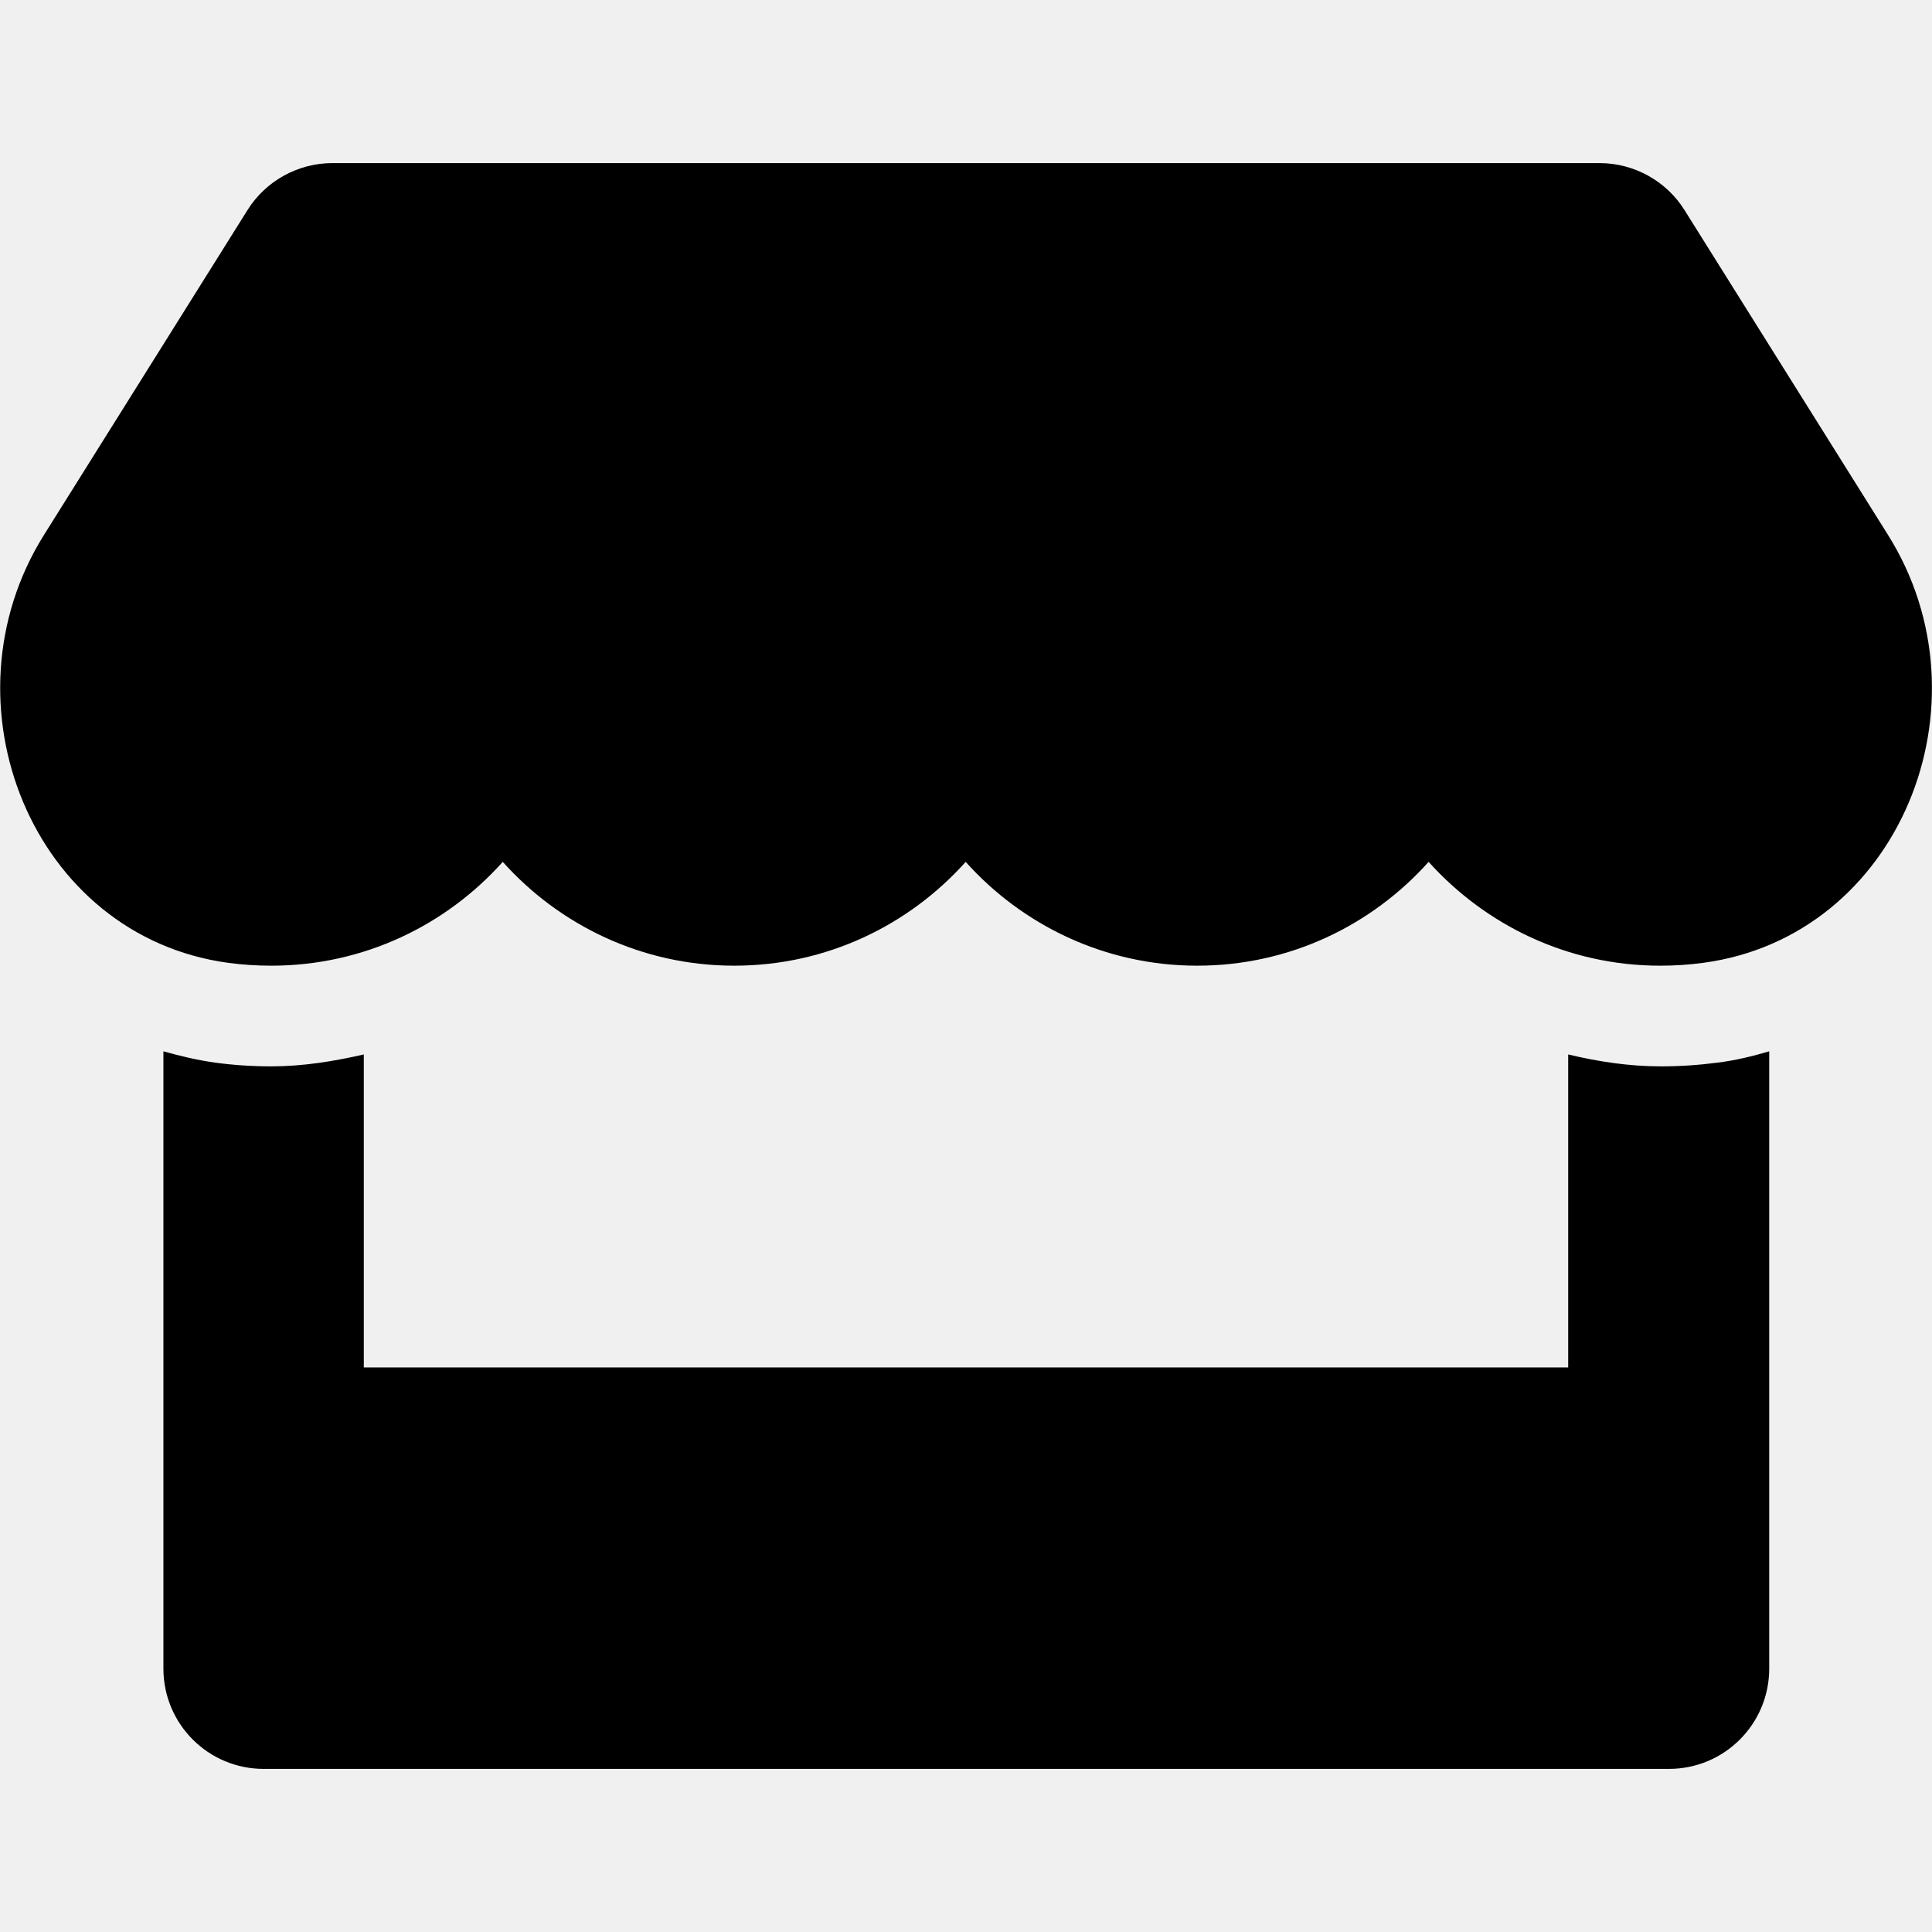
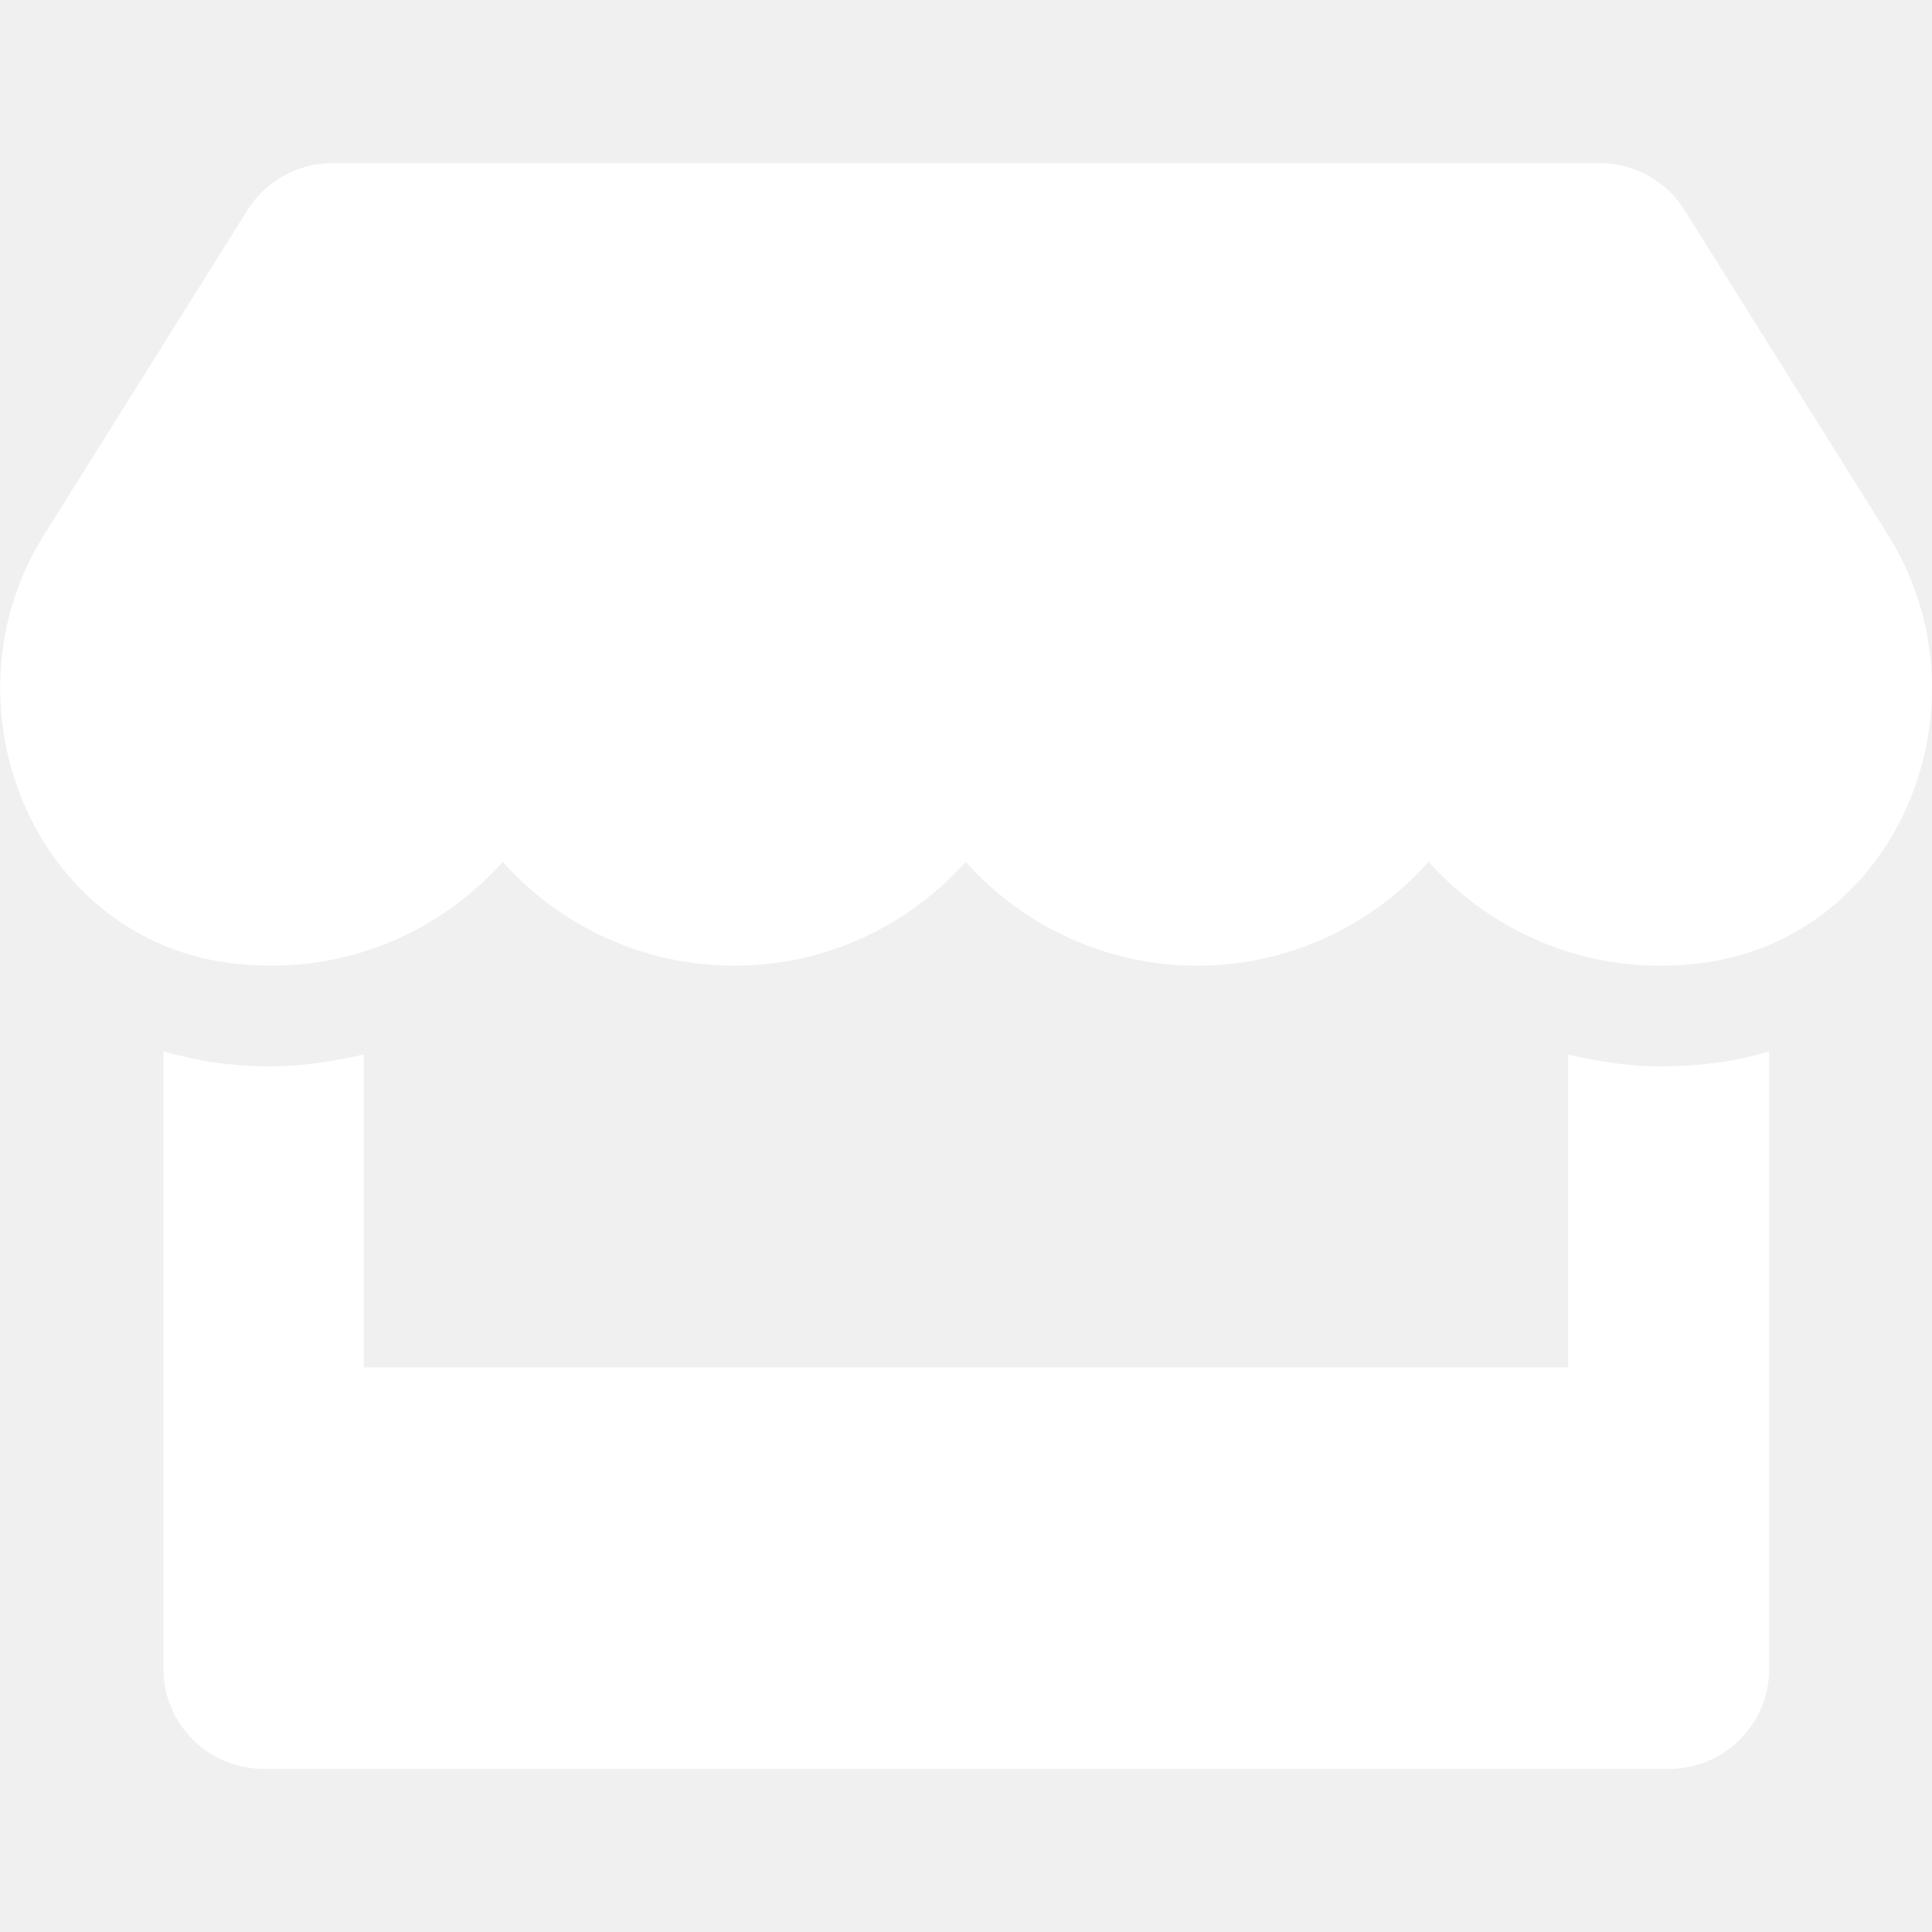
- <svg xmlns="http://www.w3.org/2000/svg" width="800px" height="800px" viewBox="0 -52 616 616">
+ <svg xmlns="http://www.w3.org/2000/svg" fill="#ffffff" width="800px" height="800px" viewBox="0 -52 616 616">
  <g id="SVGRepo_bgCarrier" stroke-width="0" />
  <g id="SVGRepo_tracerCarrier" stroke-linecap="round" stroke-linejoin="round" />
  <g id="SVGRepo_iconCarrier">
    <path d="M602 118.6L537.1 15C531.3 5.7 521 0 510 0H106C95 0 84.7 5.7 78.9 15L14 118.6c-33.5 53.5-3.8 127.9 58.8 136.4 4.5.6 9.1.9 13.7.9 29.6 0 55.8-13 73.8-33.1 18 20.1 44.3 33.1 73.8 33.1 29.6 0 55.8-13 73.8-33.1 18 20.1 44.3 33.1 73.8 33.1 29.6 0 55.8-13 73.8-33.1 18.1 20.1 44.3 33.1 73.8 33.1 4.7 0 9.2-.3 13.7-.9 62.8-8.4 92.6-82.8 59-136.4zM529.5 288c-10 0-19.9-1.5-29.5-3.8V384H116v-99.8c-9.6 2.2-19.5 3.8-29.5 3.8-6 0-12.1-.4-18-1.2-5.6-.8-11.1-2.1-16.4-3.6V480c0 17.7 14.3 32 32 32h448c17.7 0 32-14.3 32-32V283.2c-5.4 1.6-10.8 2.9-16.4 3.6-6.1.8-12.1 1.2-18.2 1.2z" />
  </g>
</svg>
